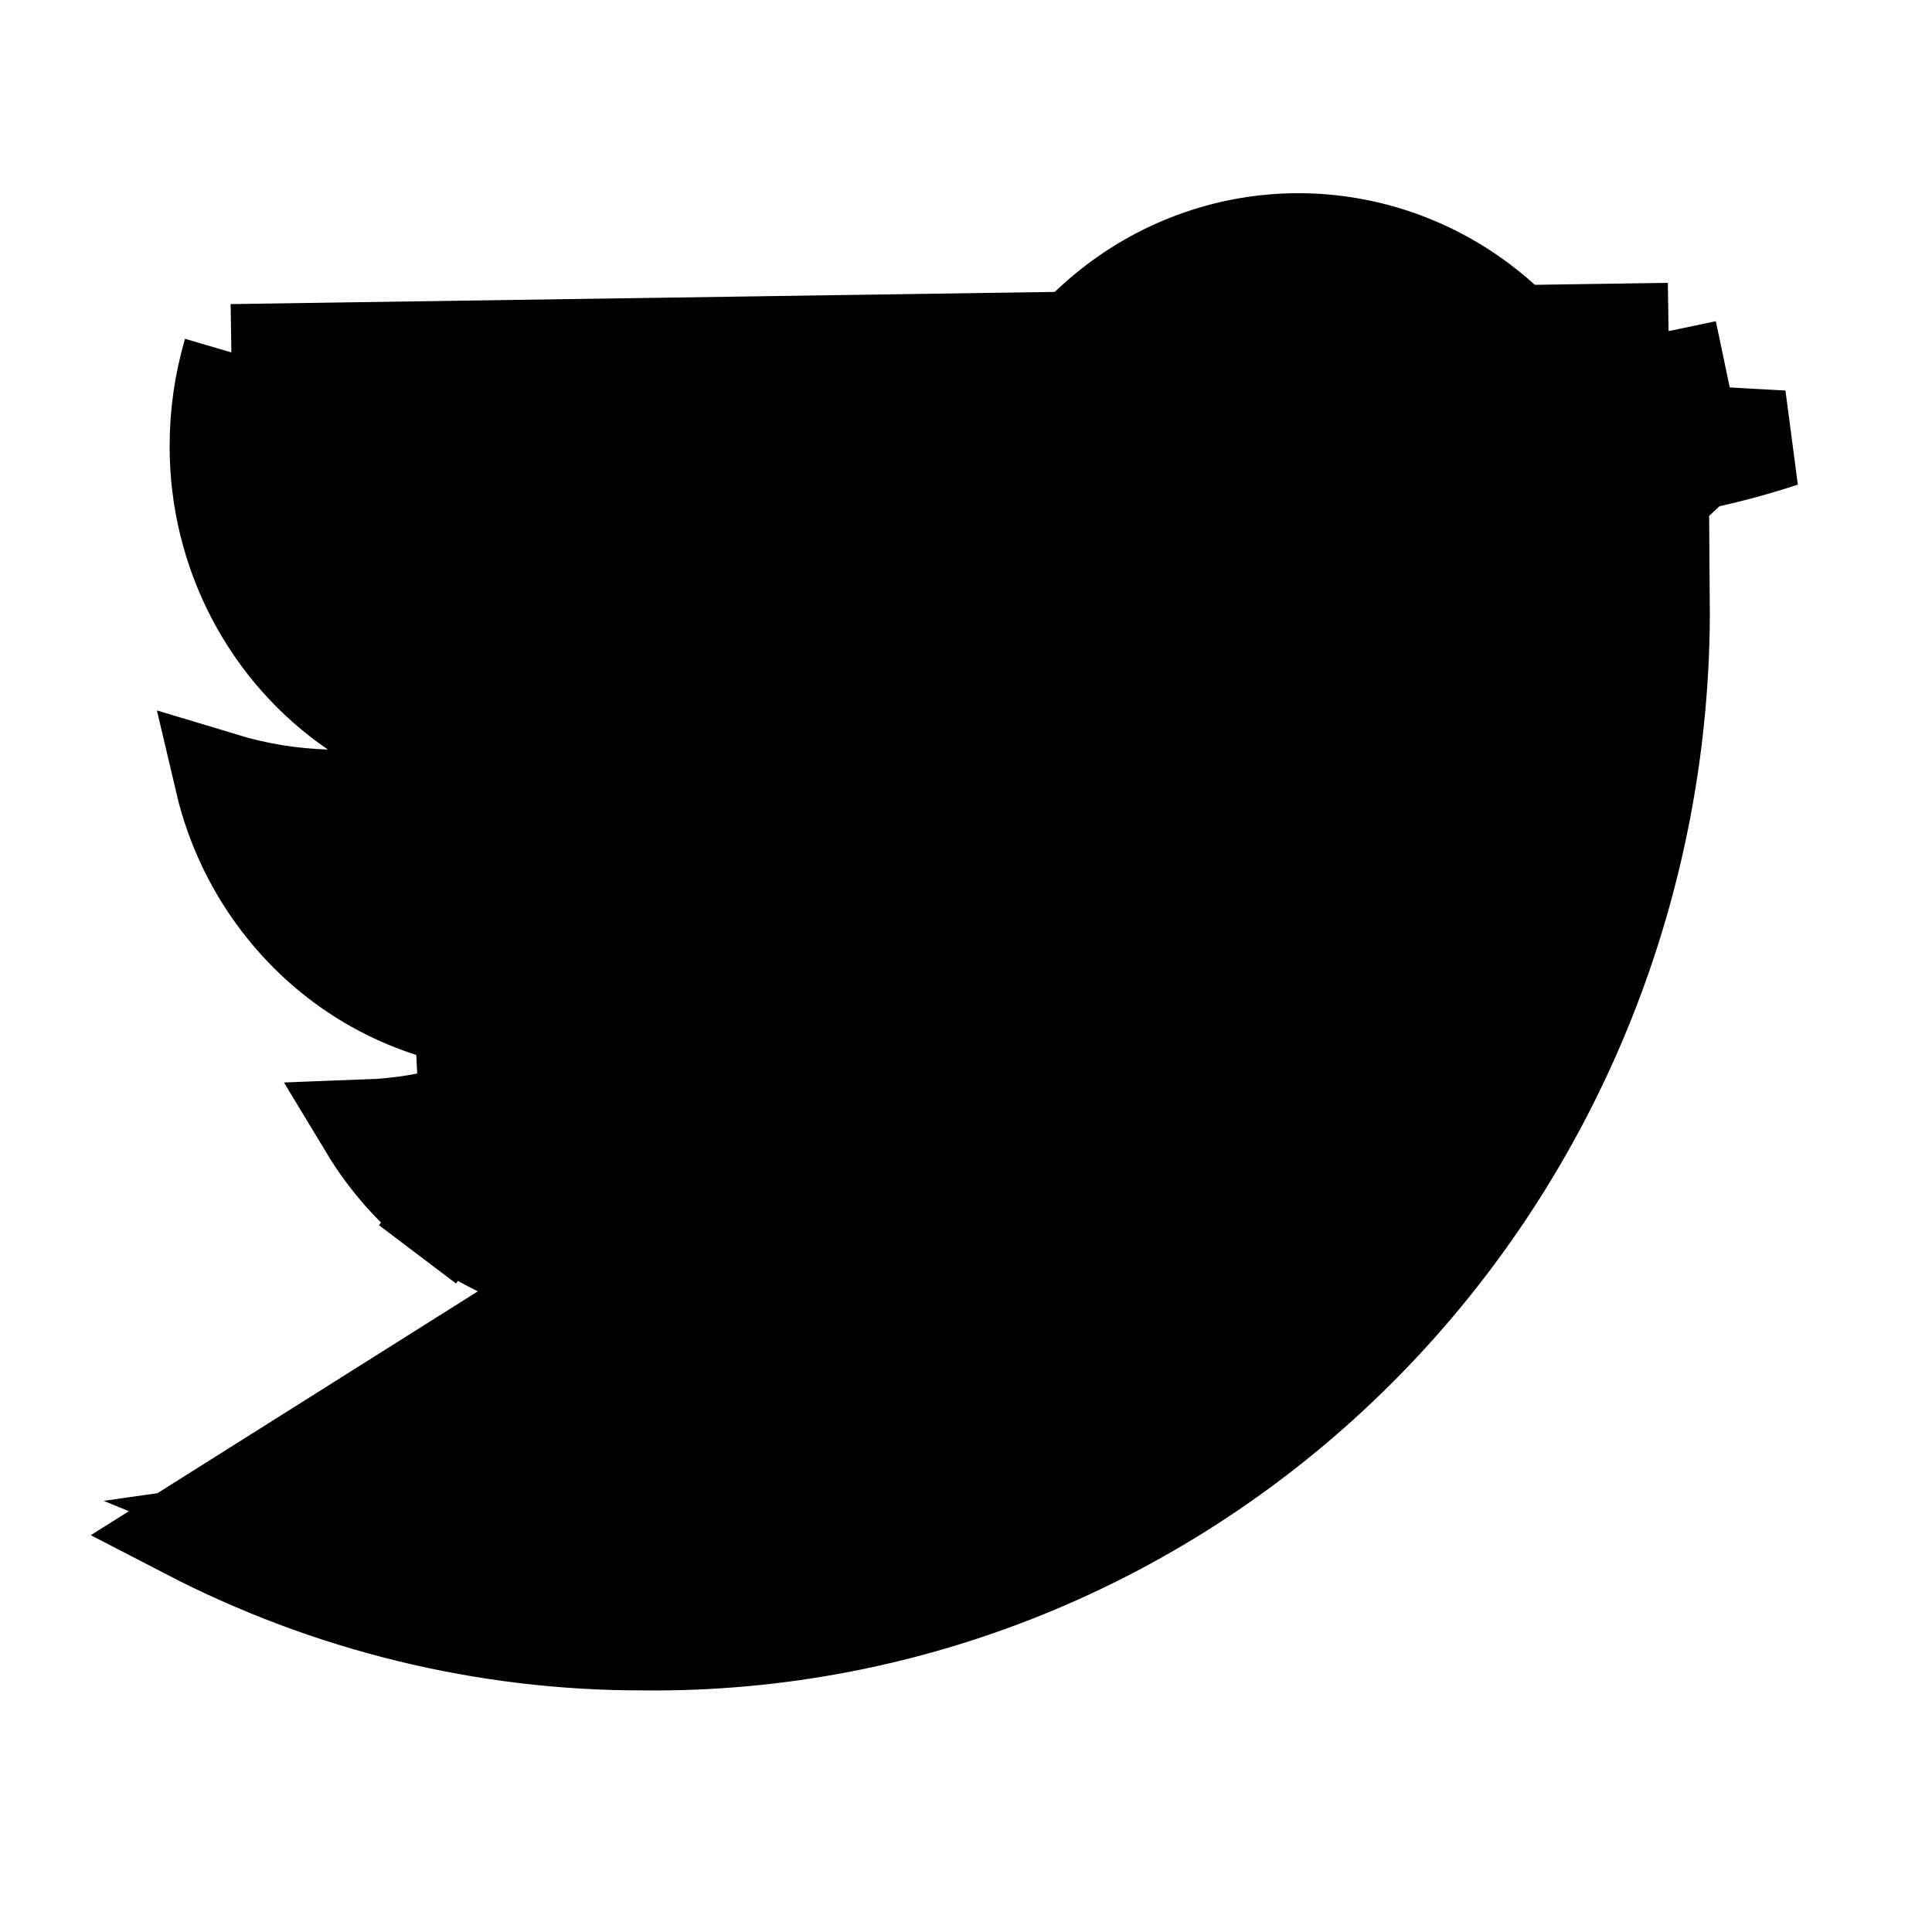
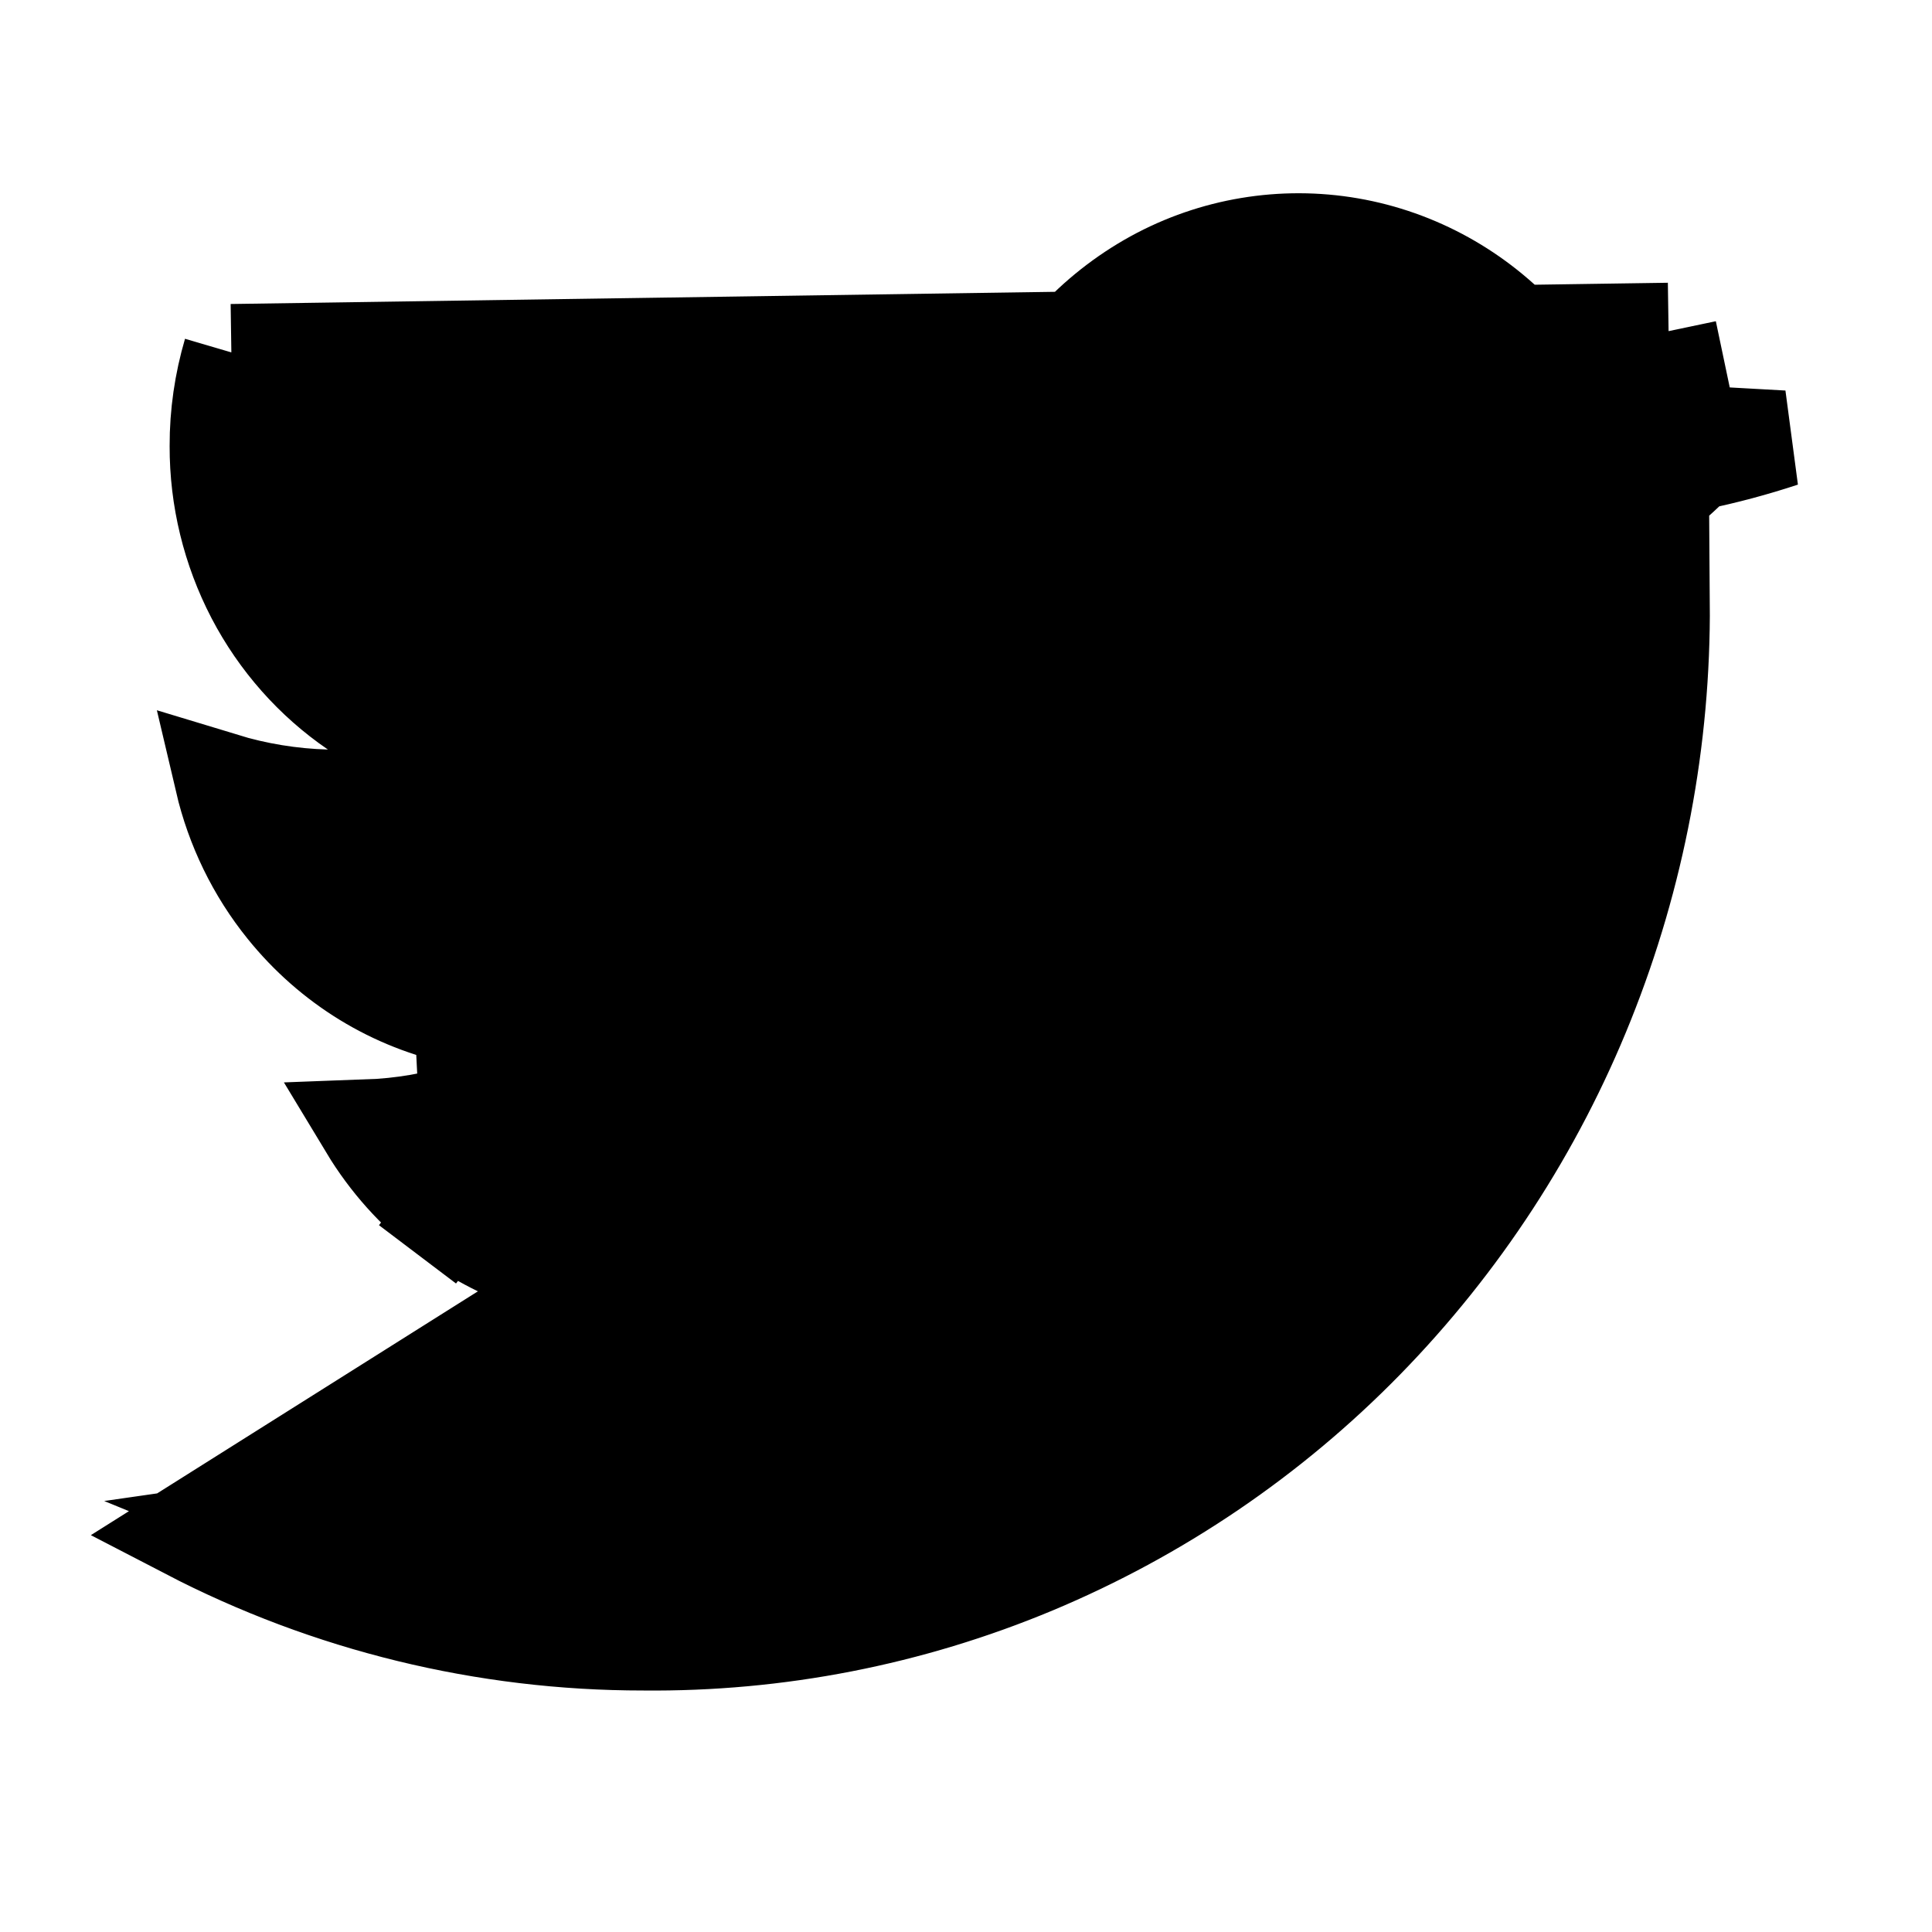
- <svg xmlns="http://www.w3.org/2000/svg" width="20" height="20" viewBox="0 0 20 20" fill="none">
-   <path d="M2.395 3.648C2.303 3.961 2.256 4.287 2.256 4.617L2.256 4.618C2.255 5.159 2.385 5.691 2.633 6.167C2.881 6.643 3.24 7.048 3.676 7.346L5.082 8.306L3.38 8.259C3.016 8.248 2.656 8.189 2.309 8.084C2.422 8.566 2.641 9.019 2.953 9.405C3.422 9.988 4.071 10.384 4.79 10.53L4.839 11.498C4.503 11.602 4.156 11.661 3.806 11.674C4.019 12.027 4.296 12.337 4.624 12.586L4.322 12.985L4.624 12.586C5.159 12.992 5.802 13.216 6.464 13.229L7.838 13.256L6.768 14.118C5.663 15.008 4.35 15.577 2.968 15.773C4.137 16.252 5.39 16.501 6.66 16.499L6.666 16.499V16.5C7.984 16.514 9.291 16.259 10.512 15.749C11.733 15.24 12.844 14.487 13.778 13.532C14.713 12.578 15.453 11.442 15.955 10.19C16.457 8.938 16.71 7.596 16.7 6.242L16.7 6.239L16.7 6.238V6.237V6.236V6.235V6.234V6.233V6.232V6.231V6.23V6.229V6.228V6.228V6.227V6.226V6.225V6.224V6.223V6.222V6.221V6.22V6.219V6.218V6.217V6.216V6.216V6.215V6.214V6.213V6.212V6.211V6.21V6.209V6.208V6.207V6.206V6.205V6.204V6.204V6.203V6.202V6.201V6.2V6.199V6.198V6.197V6.196V6.195V6.194V6.193V6.192V6.191V6.191V6.19V6.189V6.188V6.187V6.186V6.185V6.184V6.183V6.182V6.181V6.18V6.179V6.178V6.178V6.177V6.176V6.175V6.174V6.173V6.172V6.171V6.17V6.169V6.168V6.167V6.166V6.165V6.165V6.164V6.163V6.162V6.161V6.16V6.159V6.158V6.157V6.156V6.155V6.154V6.153V6.152V6.151V6.15V6.15V6.149V6.148V6.147V6.146V6.145V6.144V6.143V6.142V6.141V6.14V6.139V6.138V6.137V6.136V6.135V6.135V6.134V6.133V6.132V6.131V6.13V6.129V6.128V6.127V6.126V6.125V6.124V6.123V6.122V6.121V6.12V6.12V6.119V6.118V6.117V6.116V6.115V6.114V6.113V6.112V6.111V6.11V6.109V6.108V6.107V6.106V6.105V6.104V6.103V6.103V6.102V6.101V6.1V6.099V6.098V6.097V6.096V6.095V6.094V6.093V6.092V6.091V6.09V6.089V6.088V6.087V6.086V6.086V6.085V6.084V6.083V6.082V6.081V6.08V6.079V6.078V6.077V6.076V6.075V6.074V6.073V6.072V6.071V6.07V6.069V6.068V6.068V6.067V6.066V6.065V6.064V6.063V6.062V6.061V6.06V6.059V6.058V6.057V6.056V6.055V6.054V6.053V6.052V6.051V6.05V6.049V6.048V6.048V6.047V6.046V6.045V6.044V6.043V6.042V6.041V6.04V6.039V6.038V6.037V6.036V6.035V6.034V6.033V6.032V6.031V6.03V6.029V6.028V6.028V6.027V6.026V6.025V6.024V6.023V6.022V6.021V6.02V6.019V6.018V6.017V6.016V6.015V6.014V6.013V6.012V6.011V6.01V6.009V6.008V6.007V6.006V6.006V6.005V6.004V6.003V6.002V6.001V6V5.999V5.998V5.997V5.996V5.995V5.994V5.993V5.992V5.991V5.99V5.989V5.988V5.987V5.986V5.985V5.984V5.983V5.983V5.982V5.981V5.98V5.979V5.978V5.977V5.976V5.975V5.974V5.973V5.972V5.971V5.97V5.969V5.968V5.967V5.966V5.965V5.964V5.963V5.962V5.961V5.96V5.959V5.958V5.958V5.957V5.956V5.955V5.954V5.953V5.952V5.951V5.95V5.949V5.948V5.947V5.946V5.945V5.944V5.943V5.942V5.941V5.94V5.939V5.938V5.937V5.936V5.935V5.934V5.933V5.932V5.932V5.931V5.93V5.929V5.928V5.927V5.926V5.925V5.924V5.923V5.922V5.921V5.92V5.919V5.918V5.917V5.916V5.915V5.914V5.913V5.912V5.911V5.91V5.909V5.908V5.907V5.906V5.905V5.904V5.904V5.903V5.902V5.901V5.9V5.899V5.898V5.897V5.896V5.895V5.894V5.893V5.892V5.891V5.89V5.889V5.888V5.887V5.886V5.885V5.884V5.883V5.882V5.881V5.88V5.879V5.878V5.877V5.876V5.875V5.875V5.874V5.873V5.872V5.871V5.87V5.869V5.868V5.867V5.866V5.865V5.864V5.863V5.862V5.861V5.86V5.859V5.858V5.857V5.856V5.855V5.854V5.853V5.852V5.851V5.85V5.849V5.848V5.847V5.846V5.845V5.844V5.843V5.843V5.842V5.841V5.84V5.839V5.838V5.837V5.836V5.835V5.834V5.833V5.832V5.831V5.83V5.829V5.828V5.827V5.826V5.825V5.824V5.823V5.822V5.821V5.82V5.819V5.818V5.817V5.816V5.815V5.814V5.813V5.812V5.811V5.811V5.81V5.809V5.808V5.807V5.806V5.805V5.804V5.803V5.802V5.801V5.8V5.799V5.798V5.797V5.796V5.795V5.794V5.793V5.792V5.791V5.79V5.789V5.788V5.787V5.786V5.785V5.784V5.783V5.782V5.781V5.78V5.779V5.778V5.777V5.777V5.776V5.775V5.774V5.773V5.772V5.771V5.77V5.769V5.768V5.767V5.766V5.765V5.764V5.763V5.762V5.761V5.76V5.759V5.758V5.757V5.756V5.755V5.754V5.753V5.752V5.751V5.75V5.503L16.897 5.353C17.128 5.176 17.349 4.985 17.557 4.781M2.395 3.648L18.455 4.542C18.16 4.639 17.861 4.719 17.557 4.781M2.395 3.648C3.262 4.588 4.282 5.37 5.412 5.958C6.786 6.672 8.291 7.082 9.83 7.162L10.495 7.196L10.343 6.548C10.176 5.84 10.244 5.095 10.535 4.432L10.077 4.231L10.535 4.432C10.825 3.768 11.322 3.225 11.944 2.884C12.566 2.544 13.28 2.425 13.973 2.546C14.667 2.666 15.305 3.019 15.784 3.551L15.975 3.763L16.255 3.707C16.601 3.637 16.941 3.544 17.273 3.428M2.395 3.648L17.273 3.428M17.557 4.781C17.352 4.823 17.145 4.857 16.937 4.883L16.615 3.96C16.858 3.812 17.078 3.633 17.273 3.428M17.557 4.781L17.273 3.428M1.945 15.85C3.402 16.605 5.017 17.002 6.661 16.999C8.047 17.014 9.421 16.746 10.705 16.211C11.988 15.676 13.155 14.884 14.136 13.882C15.117 12.88 15.893 11.688 16.419 10.376C16.945 9.064 17.211 7.657 17.2 6.239L1.945 15.85Z" fill="black" stroke="black" />
+ <svg xmlns="http://www.w3.org/2000/svg" width="20" height="20" fill="none">
+   <path d="M2.395 3.648c-.092.313-.14.639-.139.969v.001a3.34 3.34 0 00.377 1.55c.248.475.607.88 1.043 1.178l1.406.96-1.702-.047a4.068 4.068 0 01-1.071-.175c.113.482.332.935.644 1.321.47.583 1.118.979 1.837 1.125l.049.968a3.96 3.96 0 01-1.033.176c.213.353.49.663.818.912l-.302.399.302-.399c.535.406 1.178.63 1.84.643l1.374.027-1.07.862a7.81 7.81 0 01-3.8 1.655c1.17.48 2.422.728 3.692.726h.006v0a9.72 9.72 0 003.846-.75 9.916 9.916 0 003.266-2.217 10.198 10.198 0 002.177-3.342c.502-1.252.755-2.594.745-3.948v-.008 0-.002 0-.002 0-.002 0-.006 0-.002 0-.002 0-.002 0-.006 0-.002 0-.002 0-.002 0-.006 0-.002 0-.002 0-.002 0-.007 0-.002 0-.002 0-.002 0-.008 0-.002 0-.002 0-.002 0-.008 0-.002 0-.002 0-.002 0-.008 0-.002 0-.002 0-.002 0-.002 0-.008 0-.002 0-.002 0-.002 0V6.11v0-.002 0-.002 0-.002 0-.002 0V6.094v0-.002 0-.002 0-.002 0-.002 0V6.077v0-.002 0-.002 0-.002 0-.002 0V6.057v0-.002 0-.002 0-.002 0-.002 0-.002 0V6.038v0-.002 0-.002 0-.002 0-.002 0-.002 0V6.017v0-.002 0-.002 0-.002 0-.002 0-.002 0V5.993v0-.002 0-.002 0-.002 0-.002 0-.002 0V5.97v0-.002 0-.002 0-.002 0-.002 0-.002 0-.002 0V5.945v0-.002 0-.002 0-.002 0-.002 0-.002 0-.002 0V5.916v0-.002 0-.002 0-.002 0-.002 0-.002 0-.002 0V5.887v0-.002 0-.002 0-.002 0-.002 0-.002 0-.002 0-.002 0V5.858v0-.002 0-.002 0-.002 0-.002 0-.002 0-.002 0-.002 0V5.825v0-.002 0-.002 0-.002 0-.002 0-.002 0-.002 0-.002 0-.002 0V5.792v0-.002 0-.002 0-.002 0-.002 0-.002 0-.002 0-.002 0V5.757v0-.002 0-.002 0-.002 0-.249l.197-.15c.231-.177.452-.368.66-.572M2.395 3.648l16.06.894a8 8 0 01-.898.24M2.395 3.647a11 11 0 003.017 2.31A10.787 10.787 0 009.83 7.162l.665.034-.152-.648a3.36 3.36 0 01.192-2.116l-.458-.201.458.2a3.243 3.243 0 011.41-1.547 3.116 3.116 0 012.028-.338c.694.12 1.332.473 1.811 1.005l.191.212.28-.056c.346-.07.686-.163 1.018-.28m-14.878.22l14.878-.22m.284 1.354a7.984 7.984 0 01-.62.102l-.322-.923c.243-.148.463-.327.658-.532m.284 1.353l-.284-1.353M1.945 15.85A10.217 10.217 0 006.66 17c1.386.014 2.76-.254 4.044-.79a10.418 10.418 0 003.43-2.328 10.699 10.699 0 002.284-3.506A10.9 10.9 0 0017.2 6.24L1.945 15.85z" fill="#000" stroke="#000" />
</svg>
